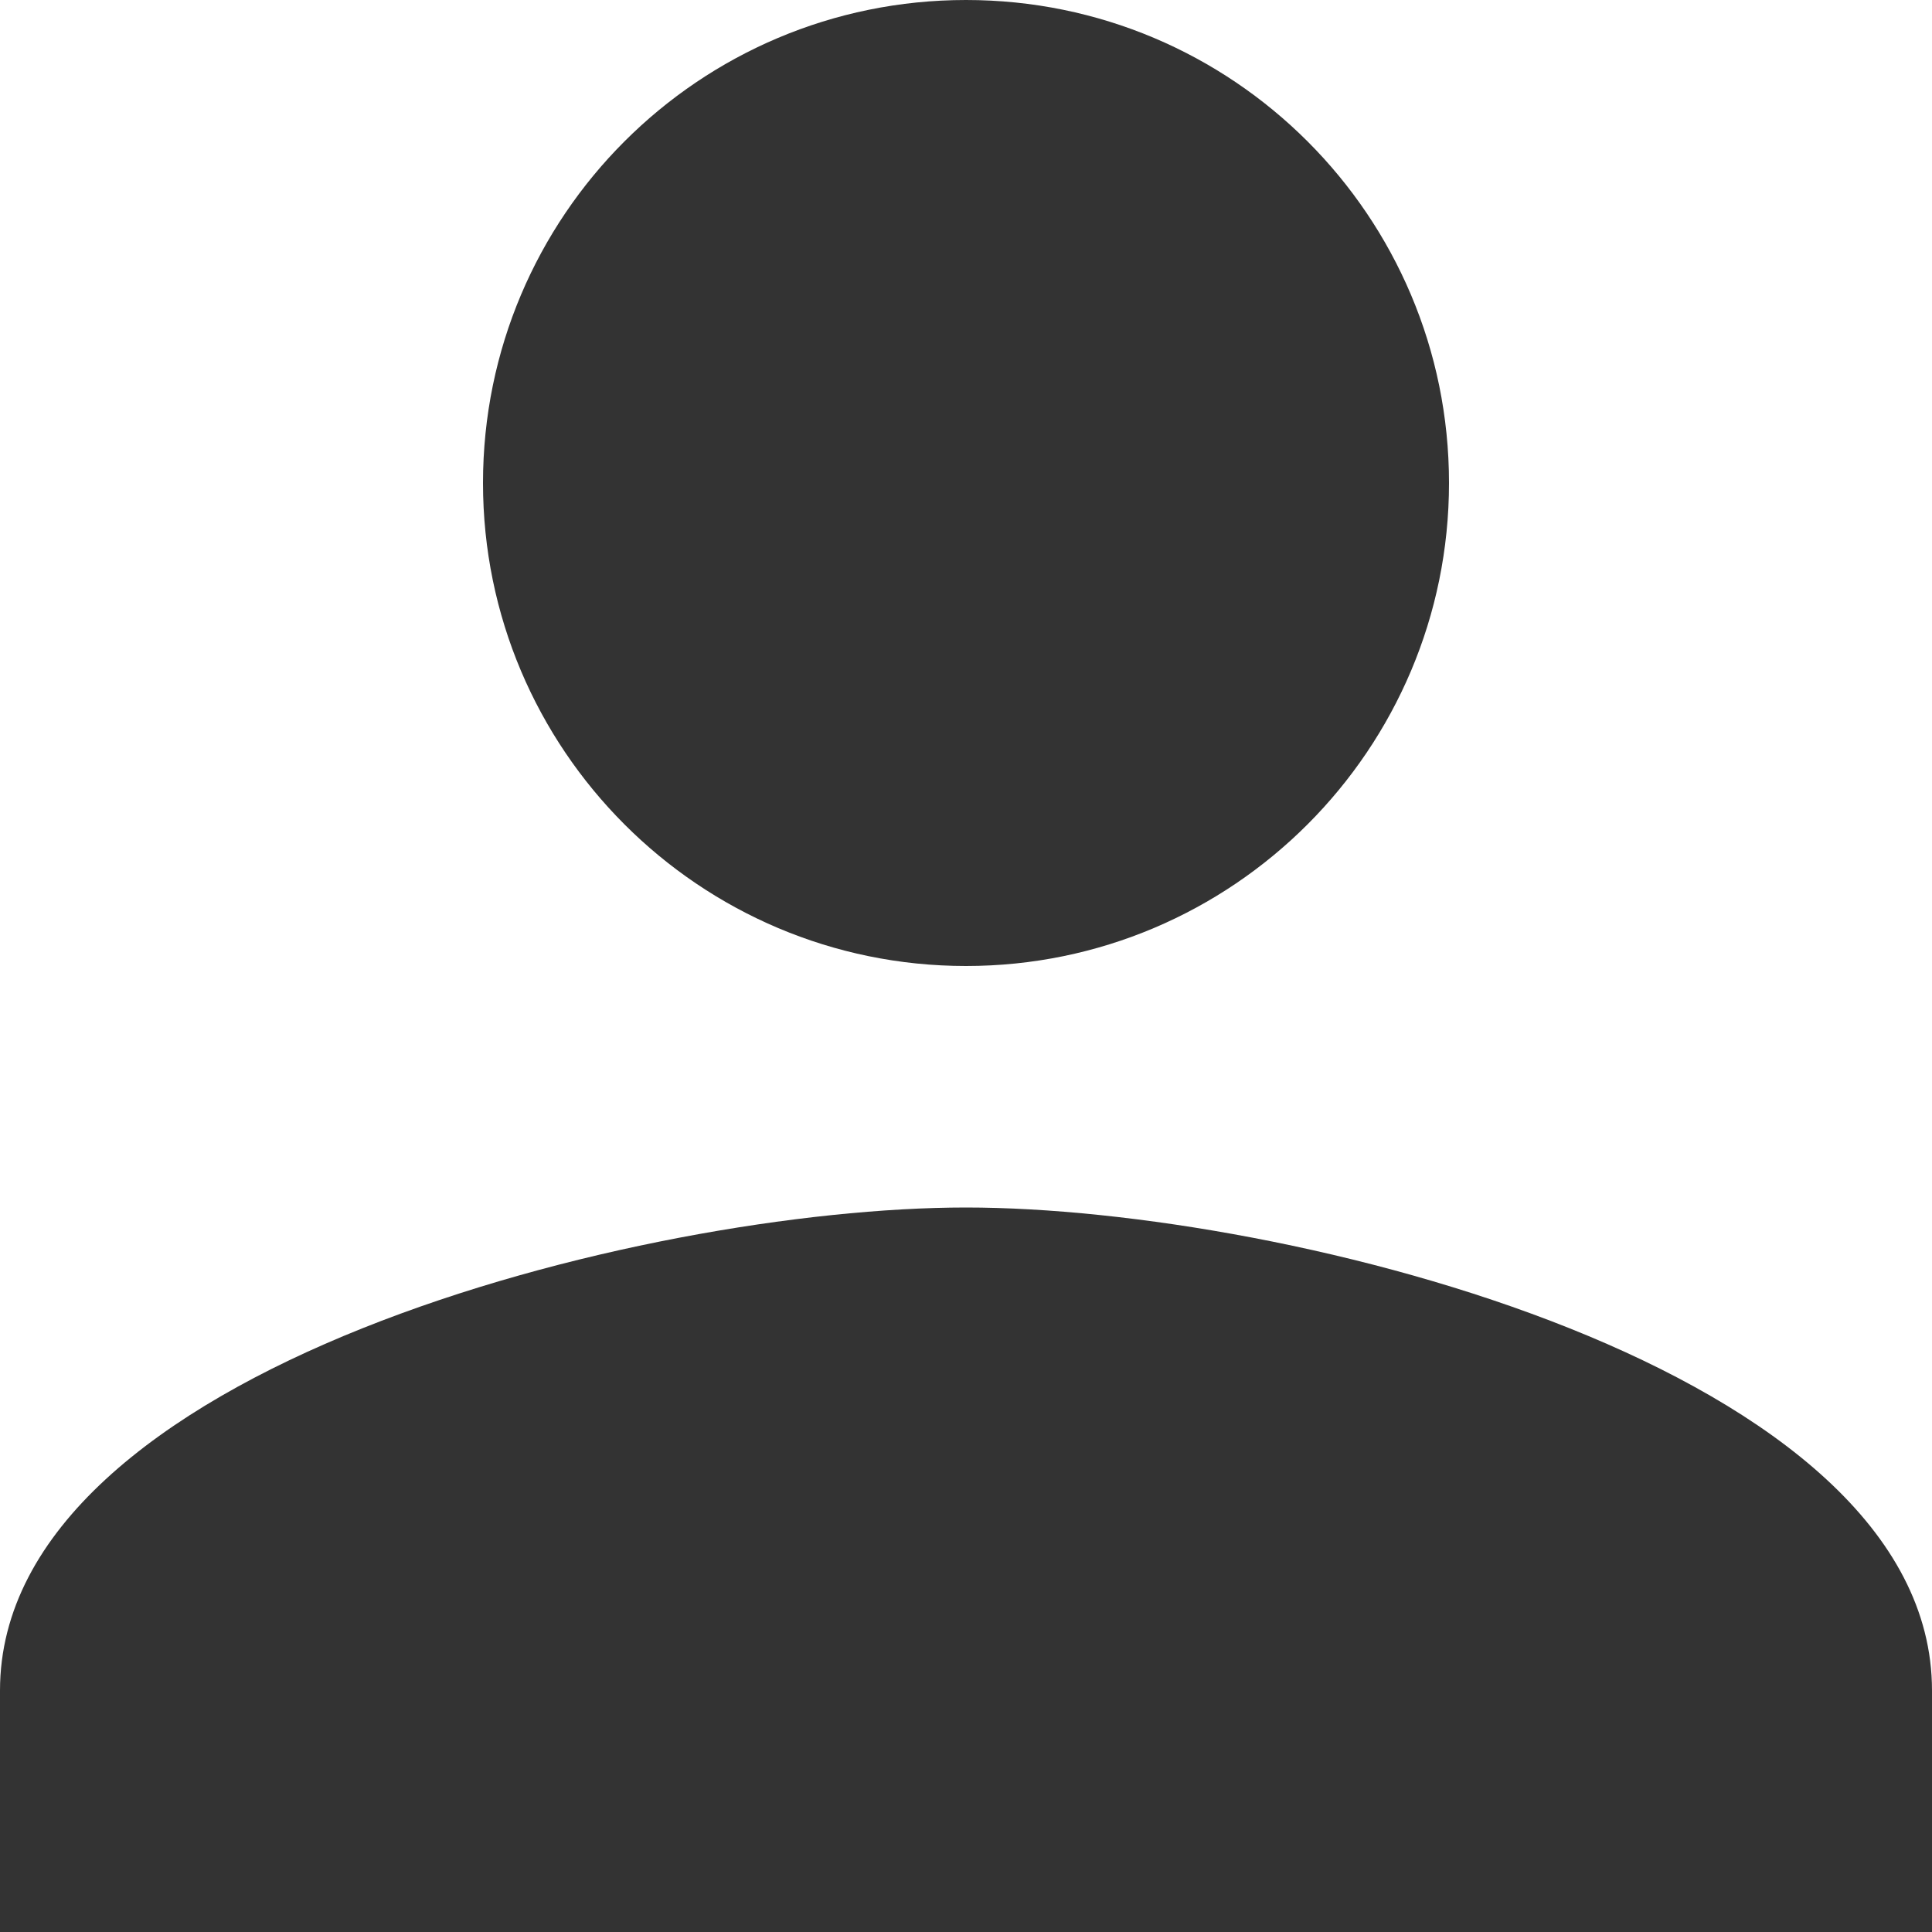
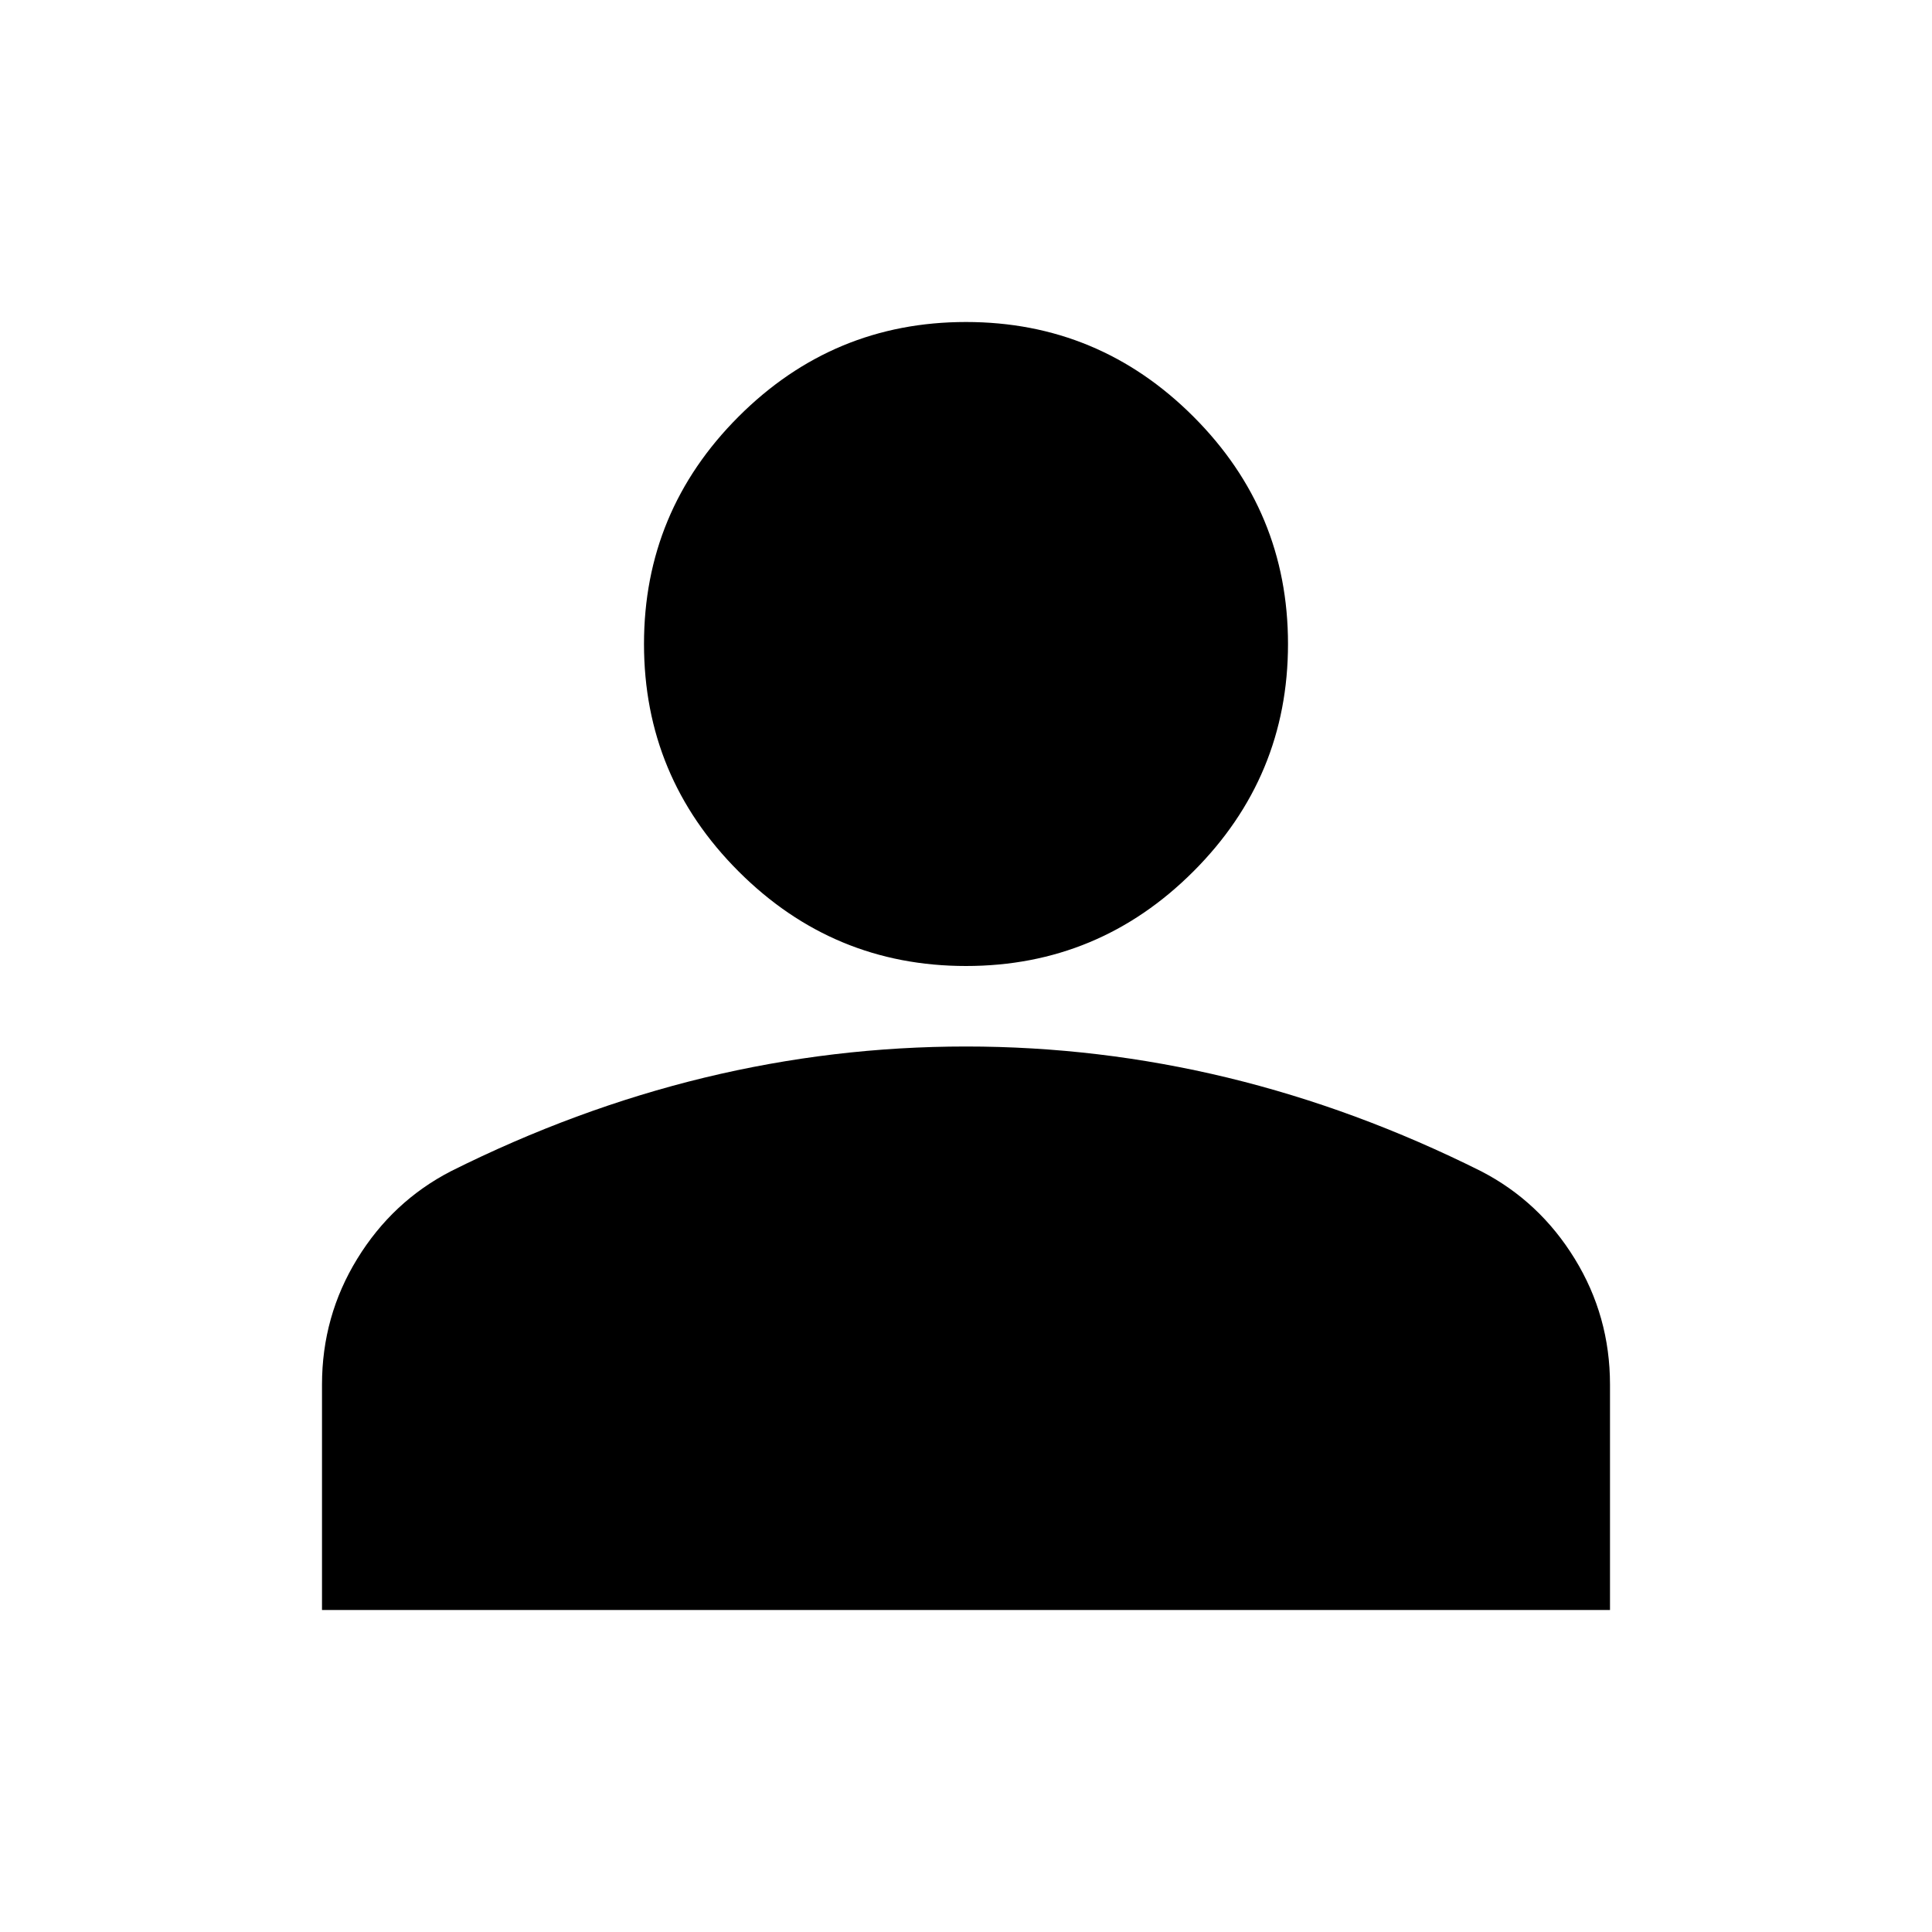
- <svg xmlns="http://www.w3.org/2000/svg" width="16" height="16" viewBox="0 0 16 16" fill="none">
-   <path d="M8 8C10.21 8 12 6.205 12 4C12 1.79 10.21 0 8 0C5.79 0 4 1.79 4 4C4 6.205 5.79 8 8 8ZM8 10C5.335 10 0 11.335 0 14V16H16V14C16 11.335 10.665 10 8 10Z" fill="#333333" />
+ <svg xmlns="http://www.w3.org/2000/svg" height="24" width="24">
+   <path d="M12 12q-1.65 0-2.825-1.175Q8 9.65 8 8q0-1.65 1.175-2.825Q10.35 4 12 4q1.65 0 2.825 1.175Q16 6.35 16 8q0 1.65-1.175 2.825Q13.65 12 12 12Zm-8 8v-2.8q0-.85.438-1.563.437-.712 1.162-1.087 1.55-.775 3.15-1.163Q10.35 13 12 13t3.25.387q1.6.388 3.15 1.163.725.375 1.162 1.087Q20 16.35 20 17.2V20Z" />
</svg>
